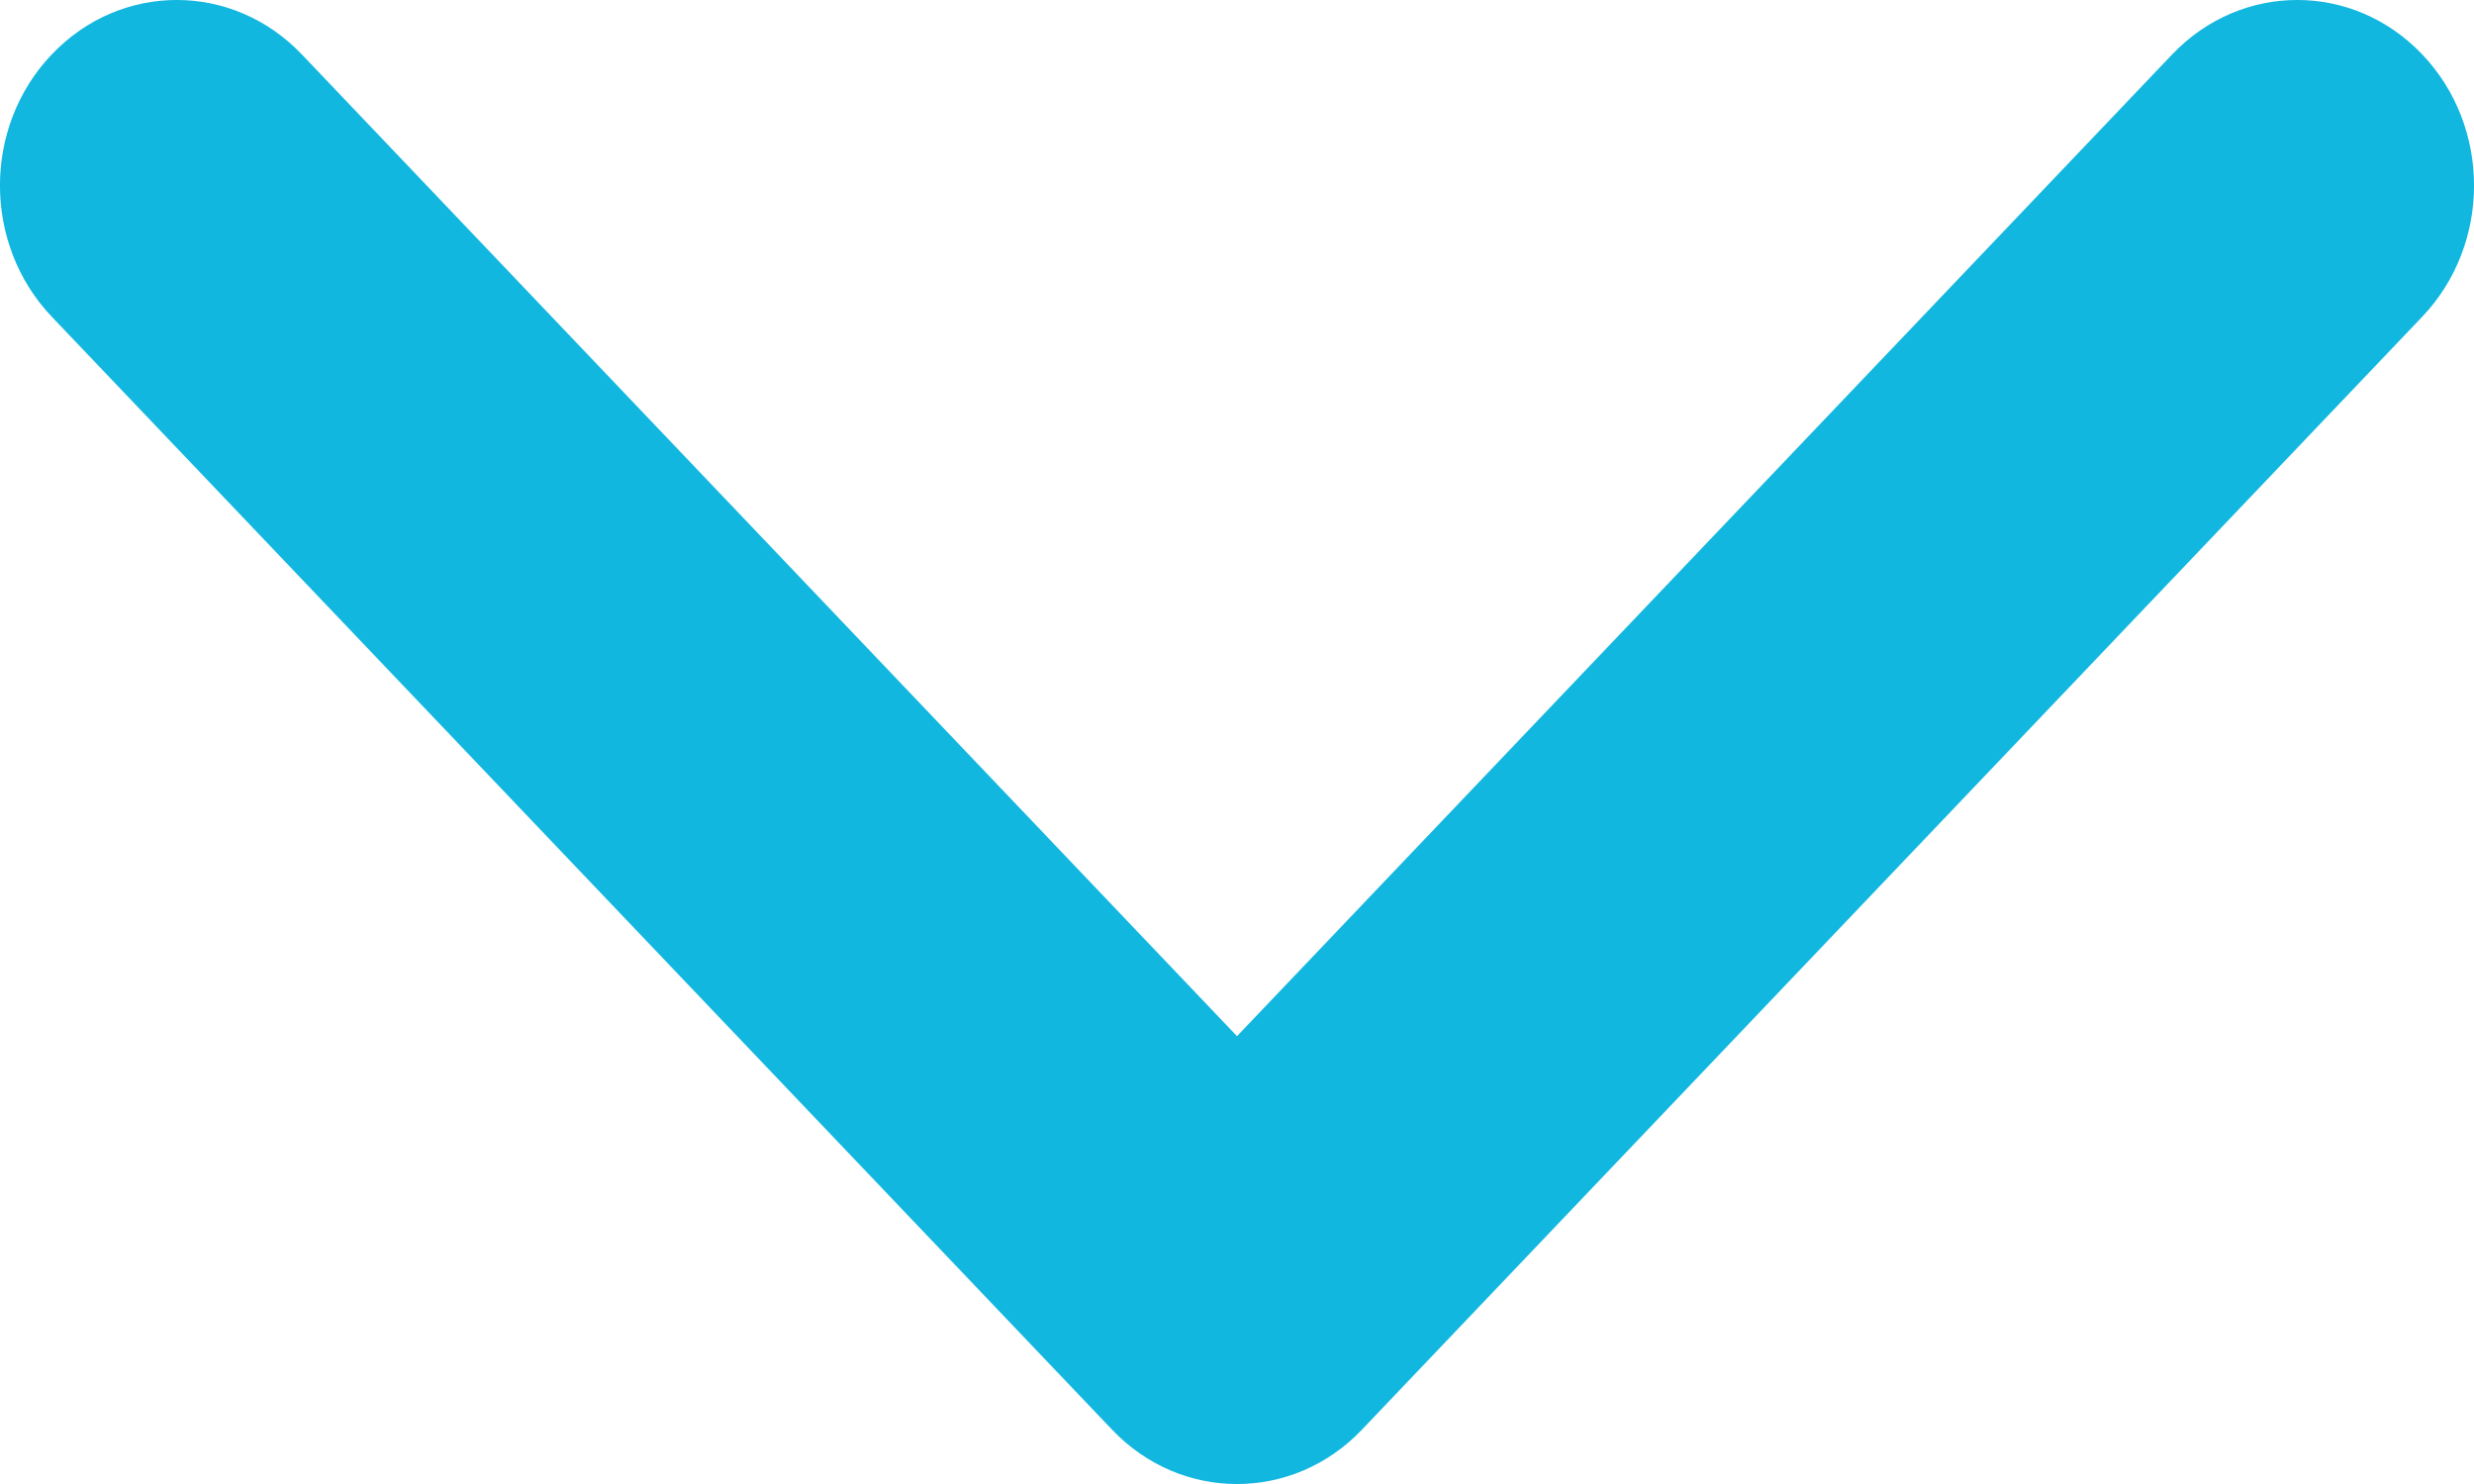
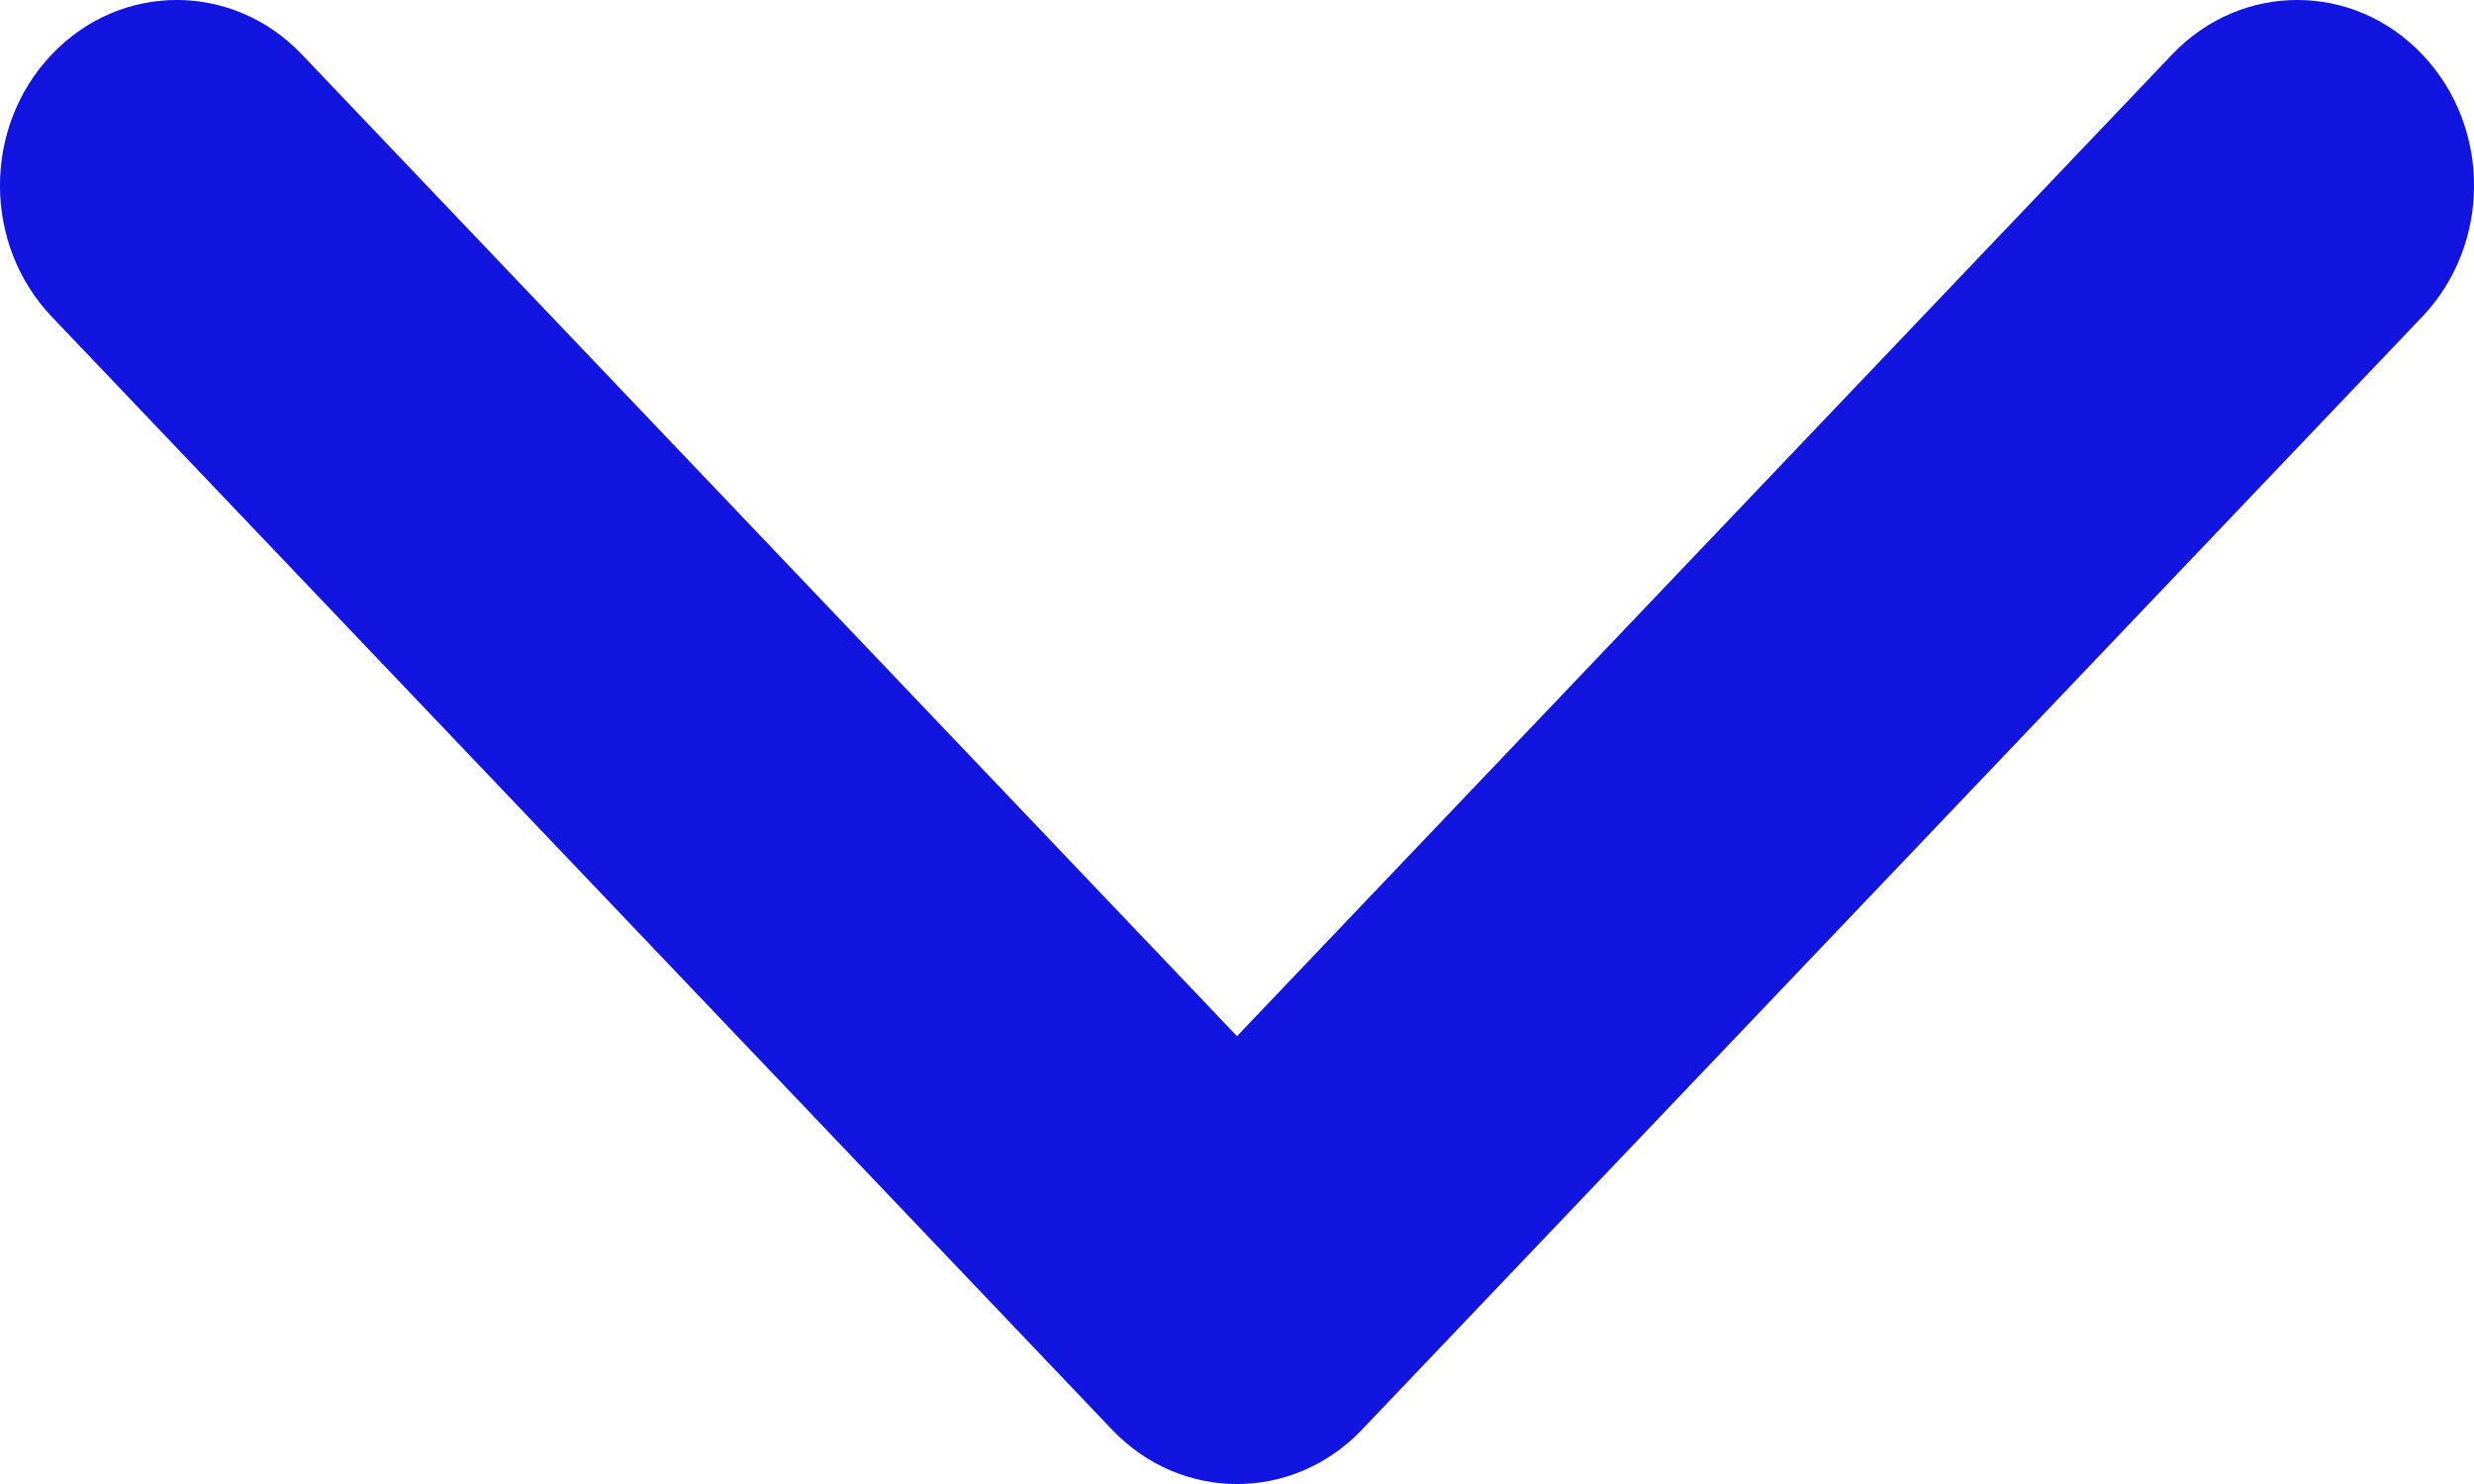
<svg xmlns="http://www.w3.org/2000/svg" width="15" height="9" viewBox="0 0 15 9" fill="none">
-   <path fill-rule="evenodd" clip-rule="evenodd" d="M0.314 0.33C0.732 -0.11 1.41 -0.11 1.829 0.329L7.5 6.284L13.171 0.329C13.59 -0.11 14.268 -0.11 14.686 0.33C15.105 0.769 15.105 1.481 14.686 1.921L8.257 8.671C7.839 9.11 7.161 9.11 6.743 8.671L0.314 1.921C-0.105 1.481 -0.105 0.769 0.314 0.33Z" fill="#12b7e0" />
+   <path fill-rule="evenodd" clip-rule="evenodd" d="M0.314 0.33C0.732 -0.11 1.41 -0.11 1.829 0.329L7.5 6.284L13.171 0.329C13.59 -0.11 14.268 -0.11 14.686 0.33C15.105 0.769 15.105 1.481 14.686 1.921L8.257 8.671C7.839 9.11 7.161 9.11 6.743 8.671L0.314 1.921C-0.105 1.481 -0.105 0.769 0.314 0.33Z" fill="#1215e0" />
</svg>
